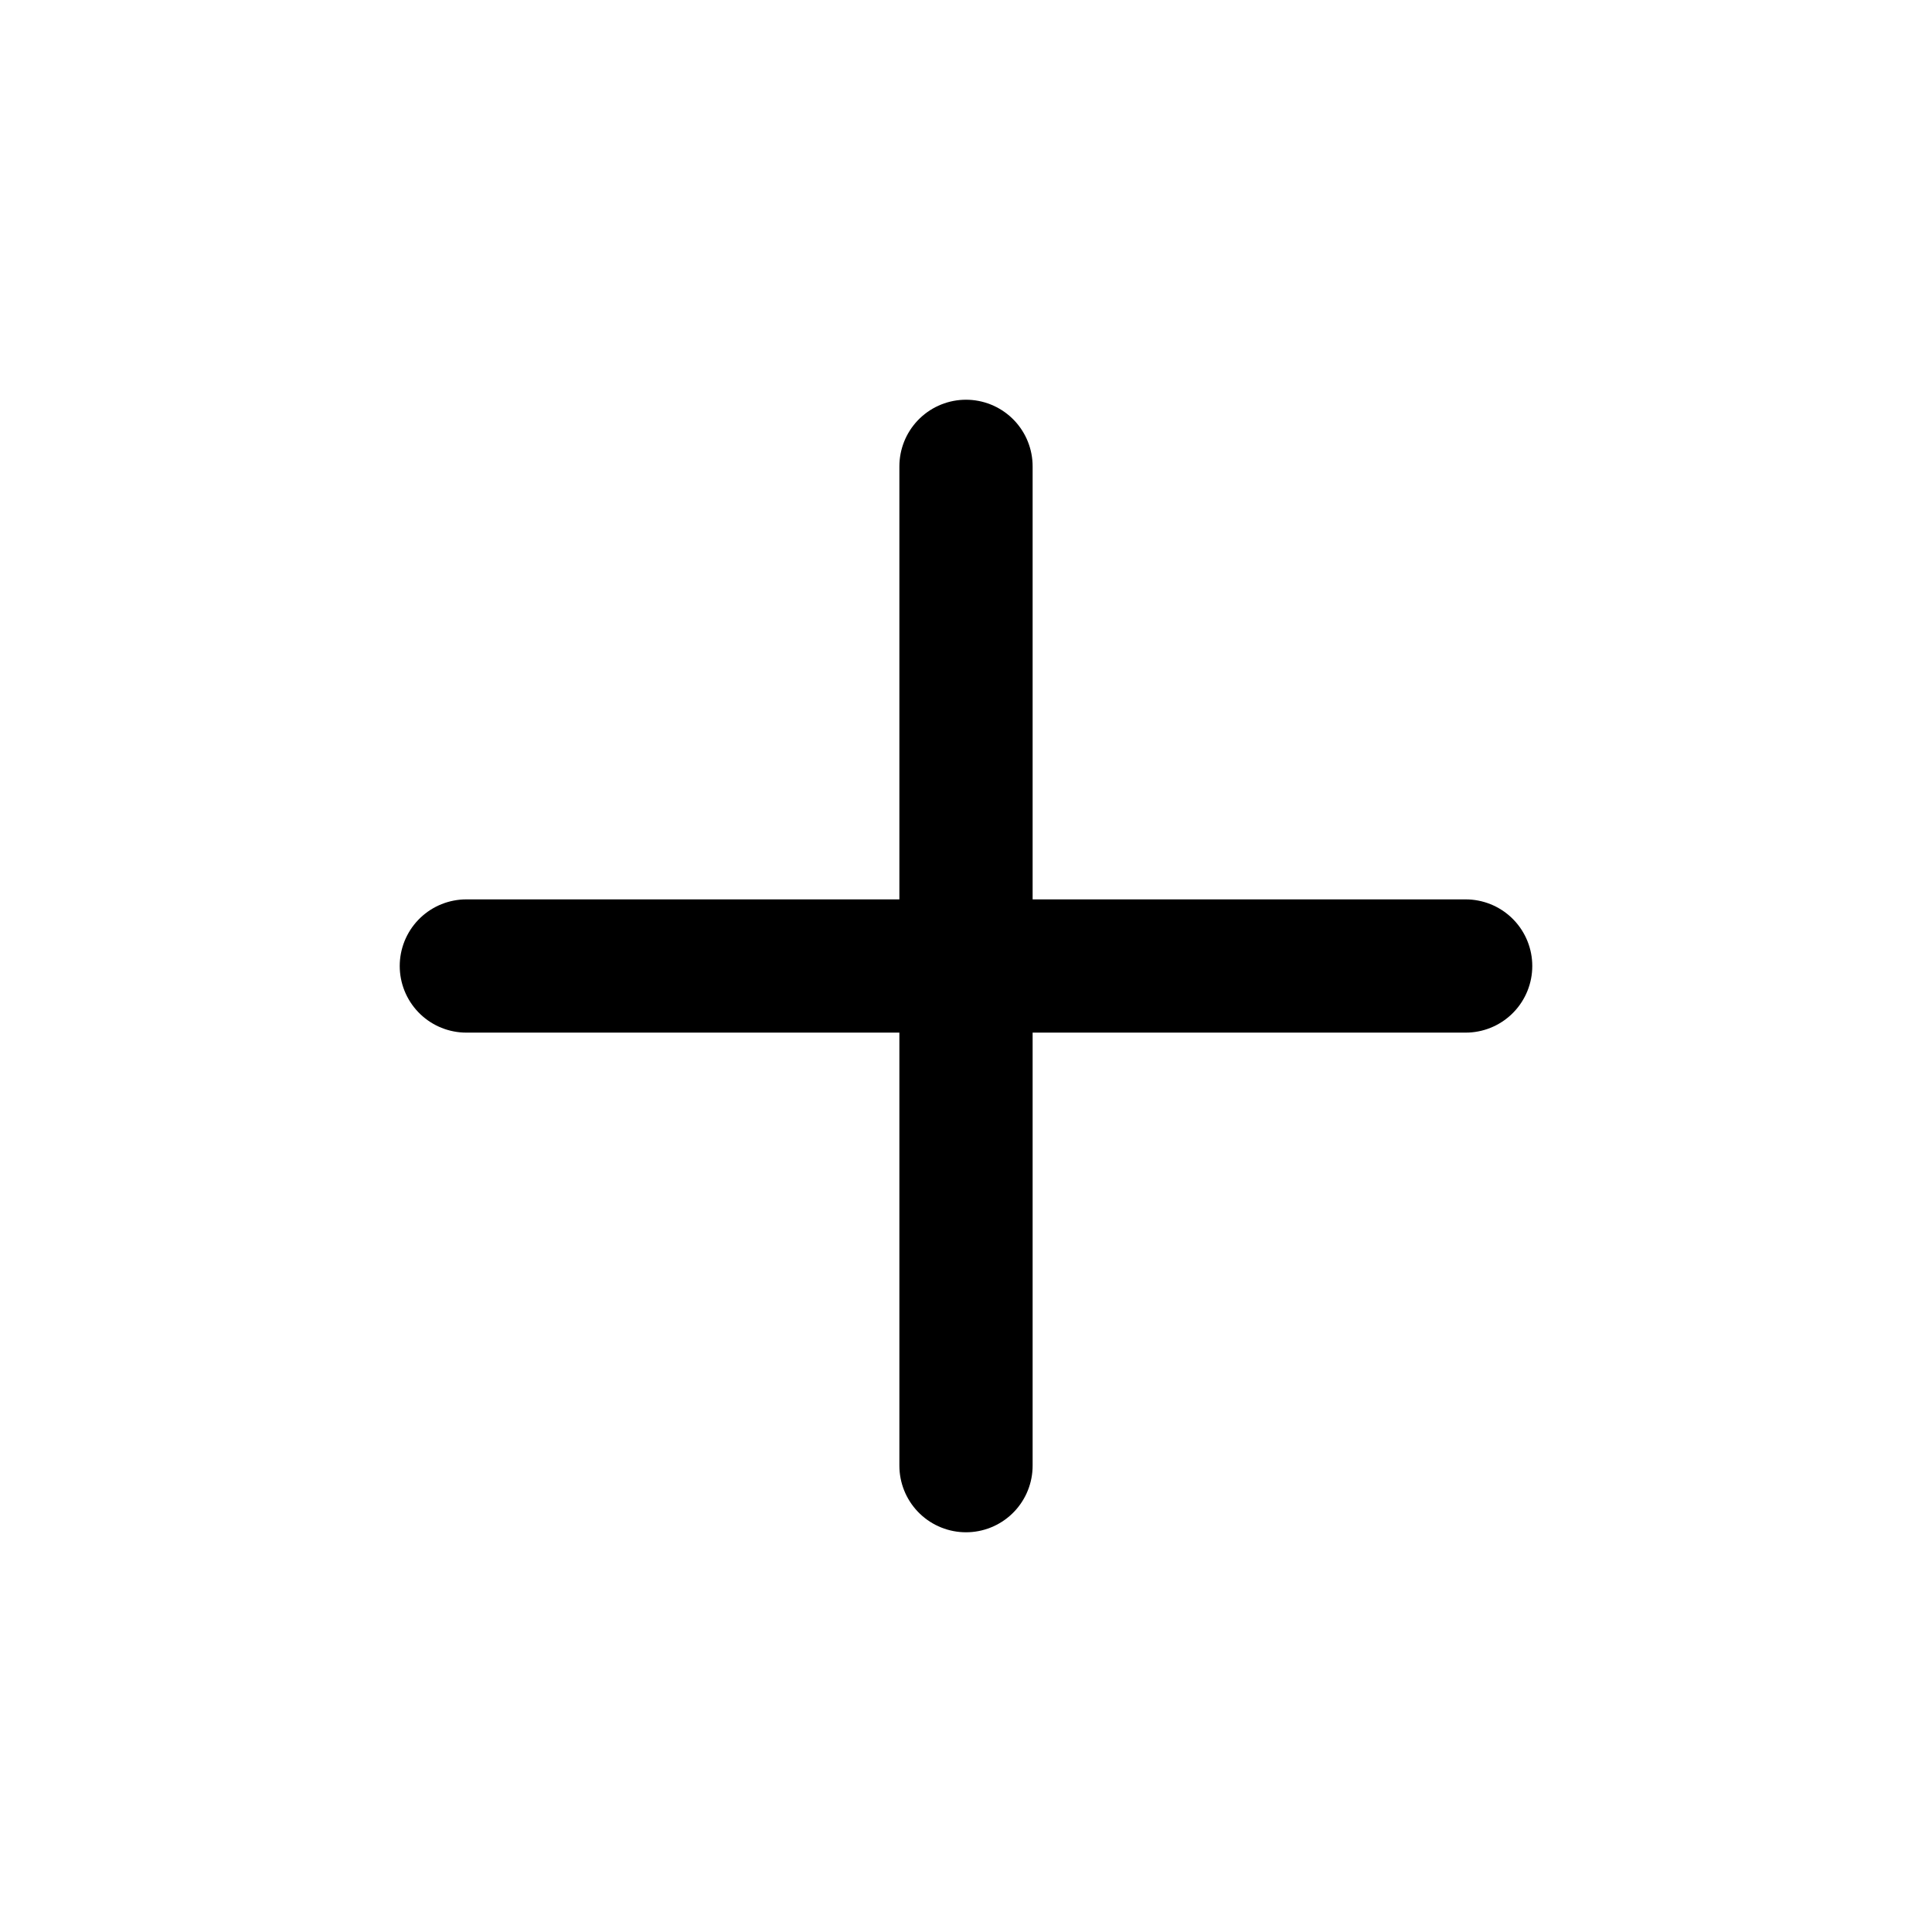
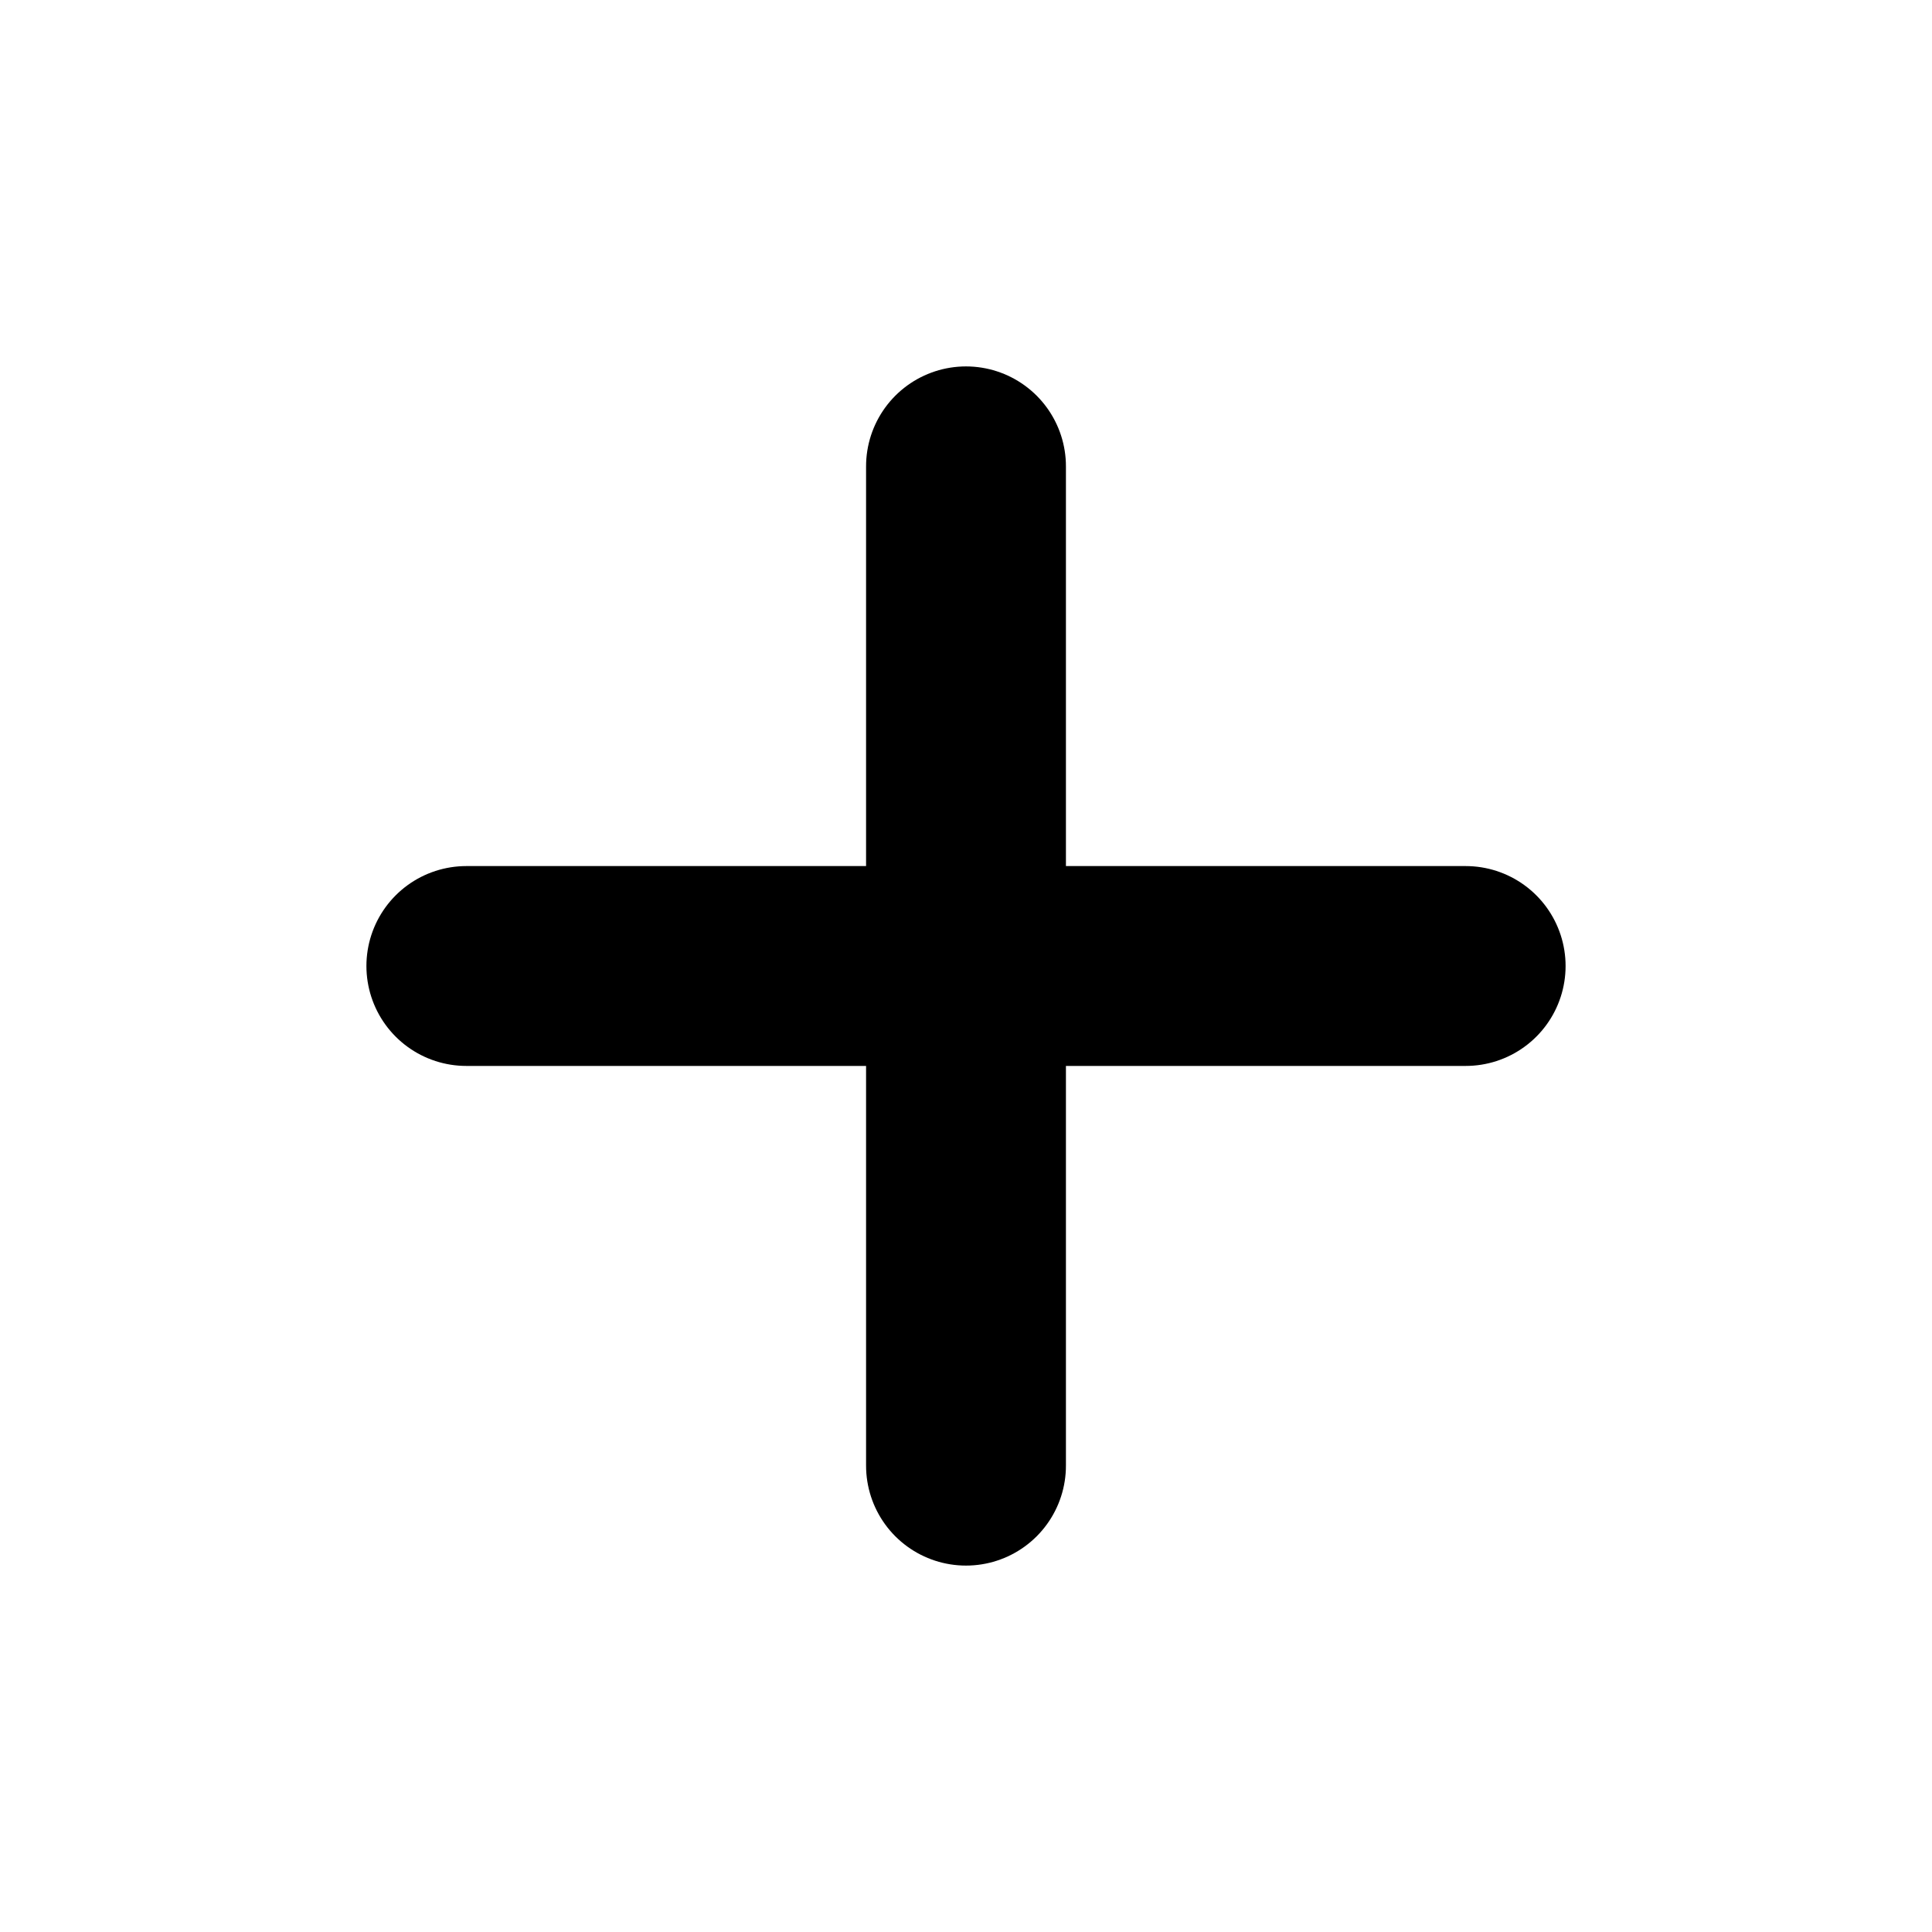
<svg xmlns="http://www.w3.org/2000/svg" id="Layer_1" x="0" y="0" version="1.1" viewBox="0 0 29 29" xml:space="preserve">
-   <path fill="none" stroke="#000" stroke-linecap="round" stroke-linejoin="round" stroke-miterlimit="10" stroke-width="2" d="M14.5 22V7M7 14.5h15" />
+   <path fill="none" stroke="#000" stroke-linecap="round" stroke-linejoin="round" stroke-miterlimit="10" stroke-width="3" d="M14.5 22V7M7 14.5h15" />
</svg>
